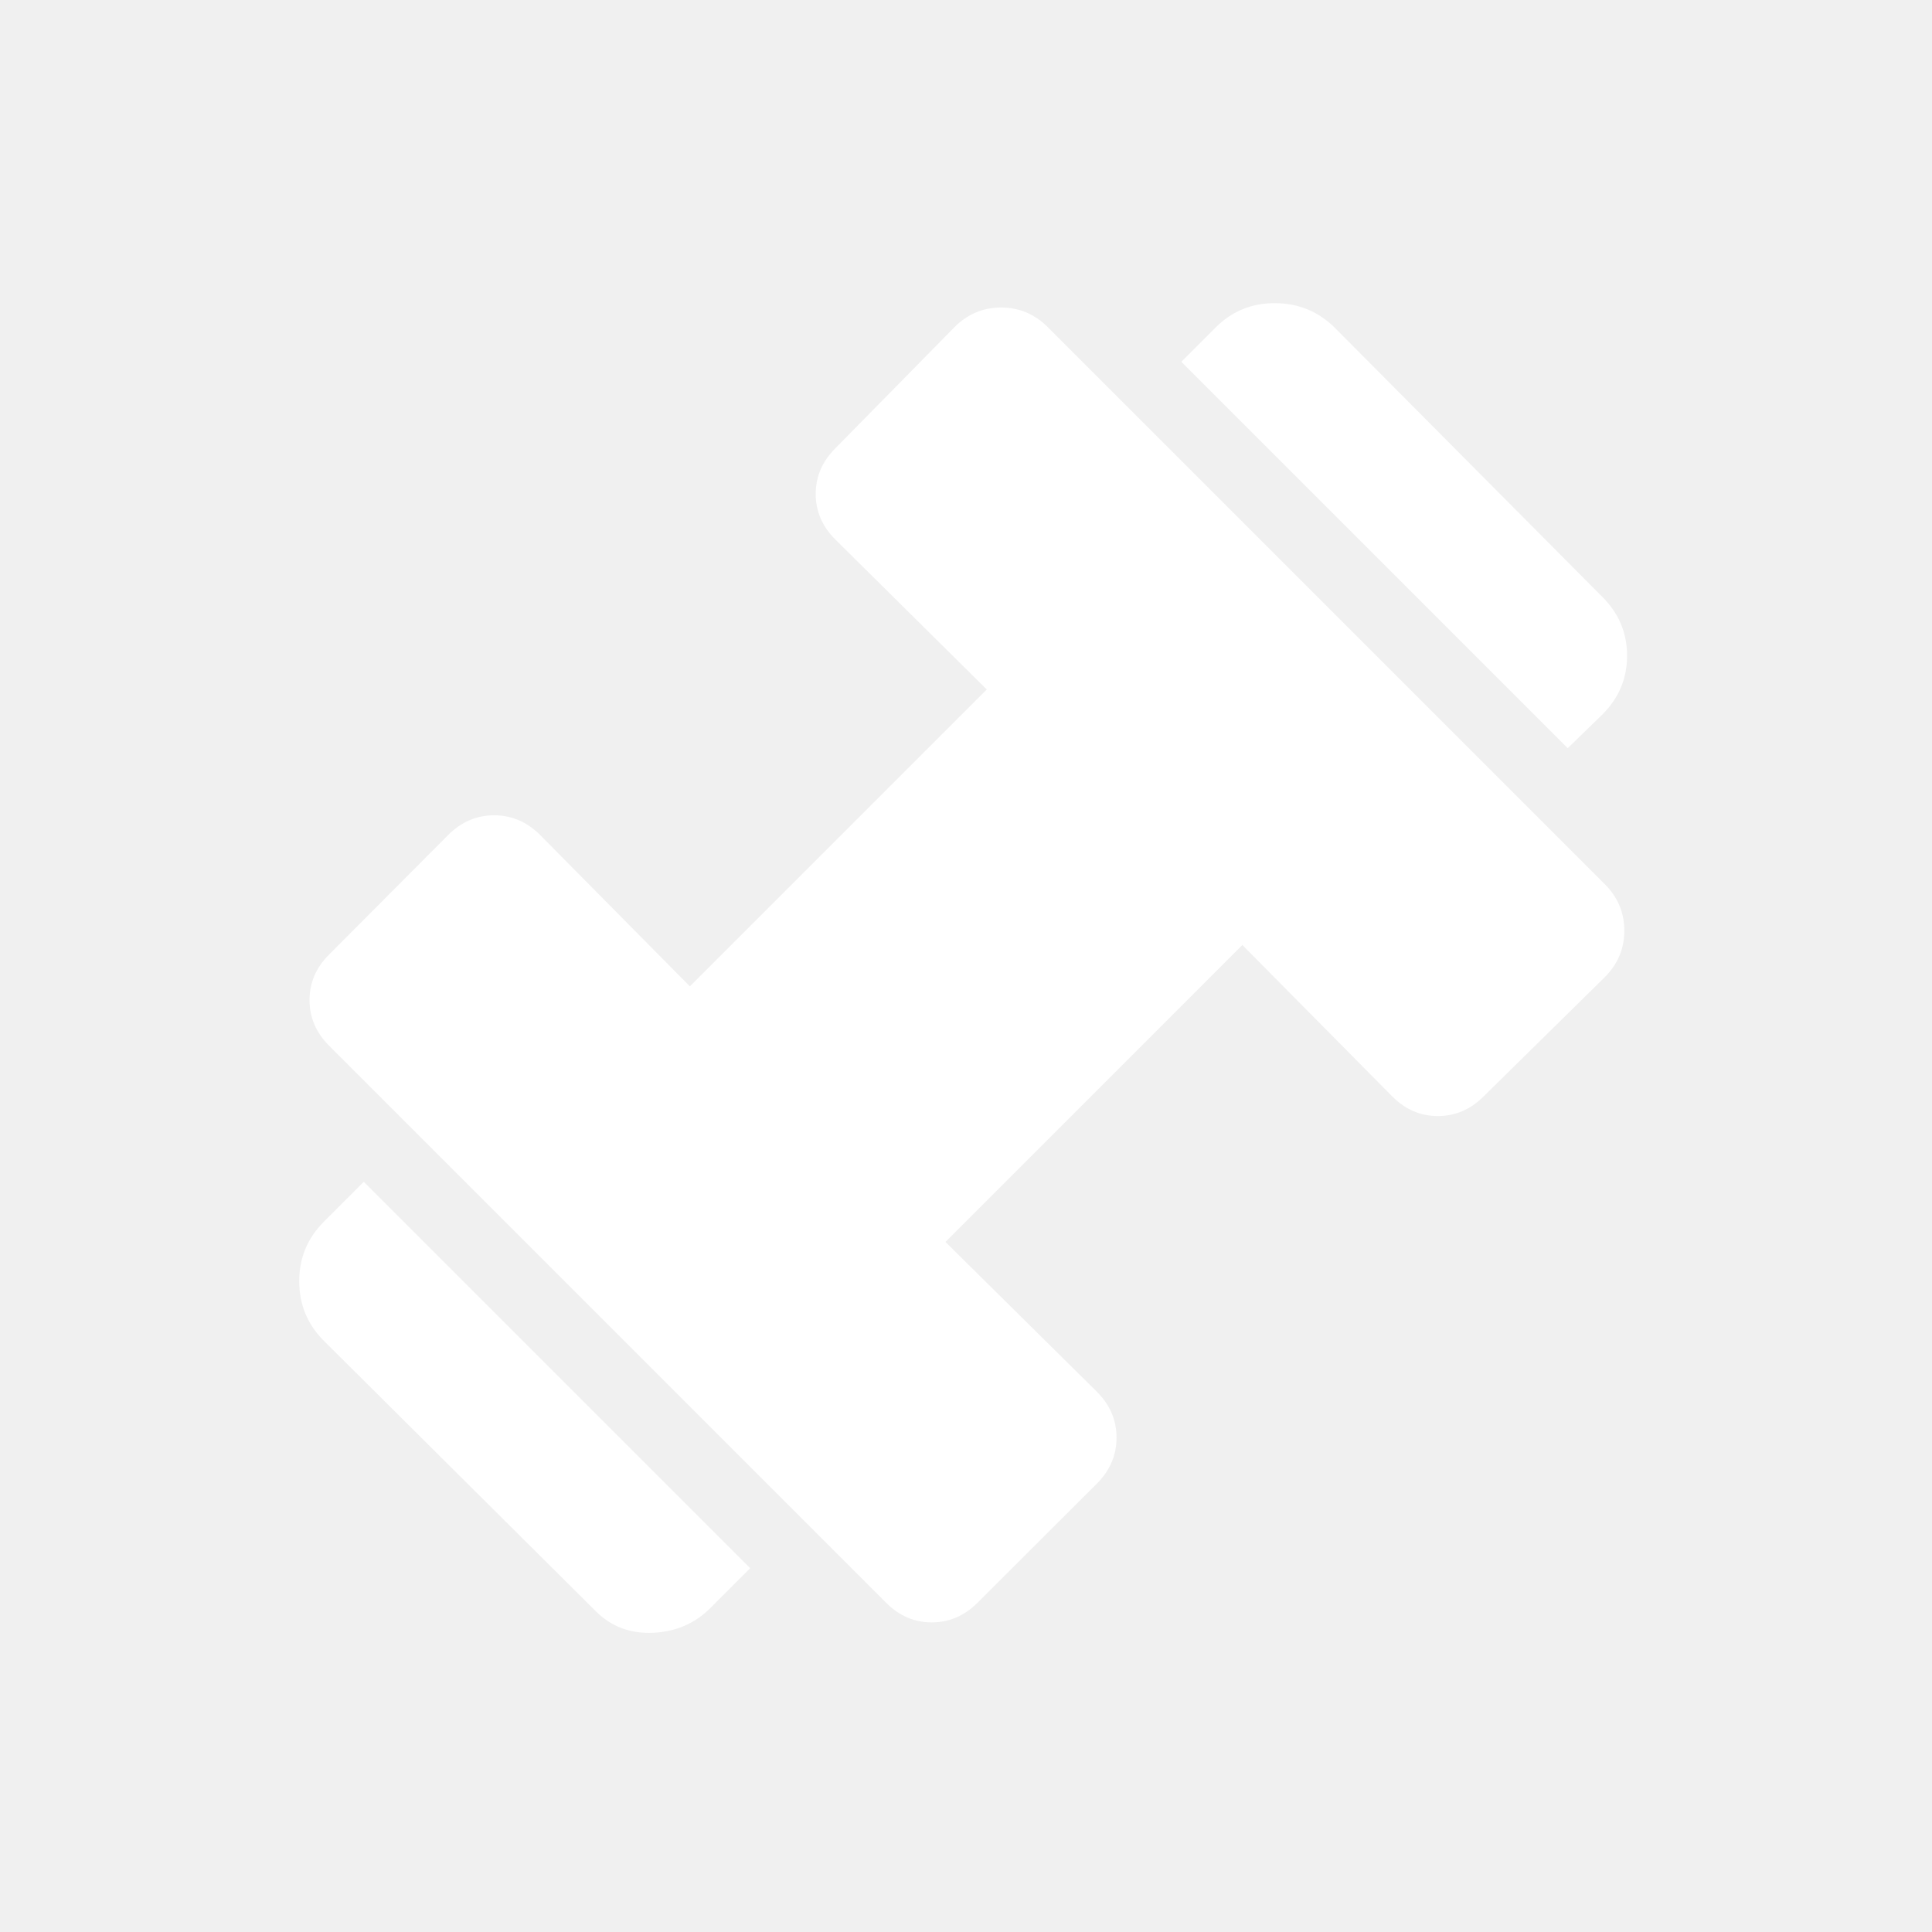
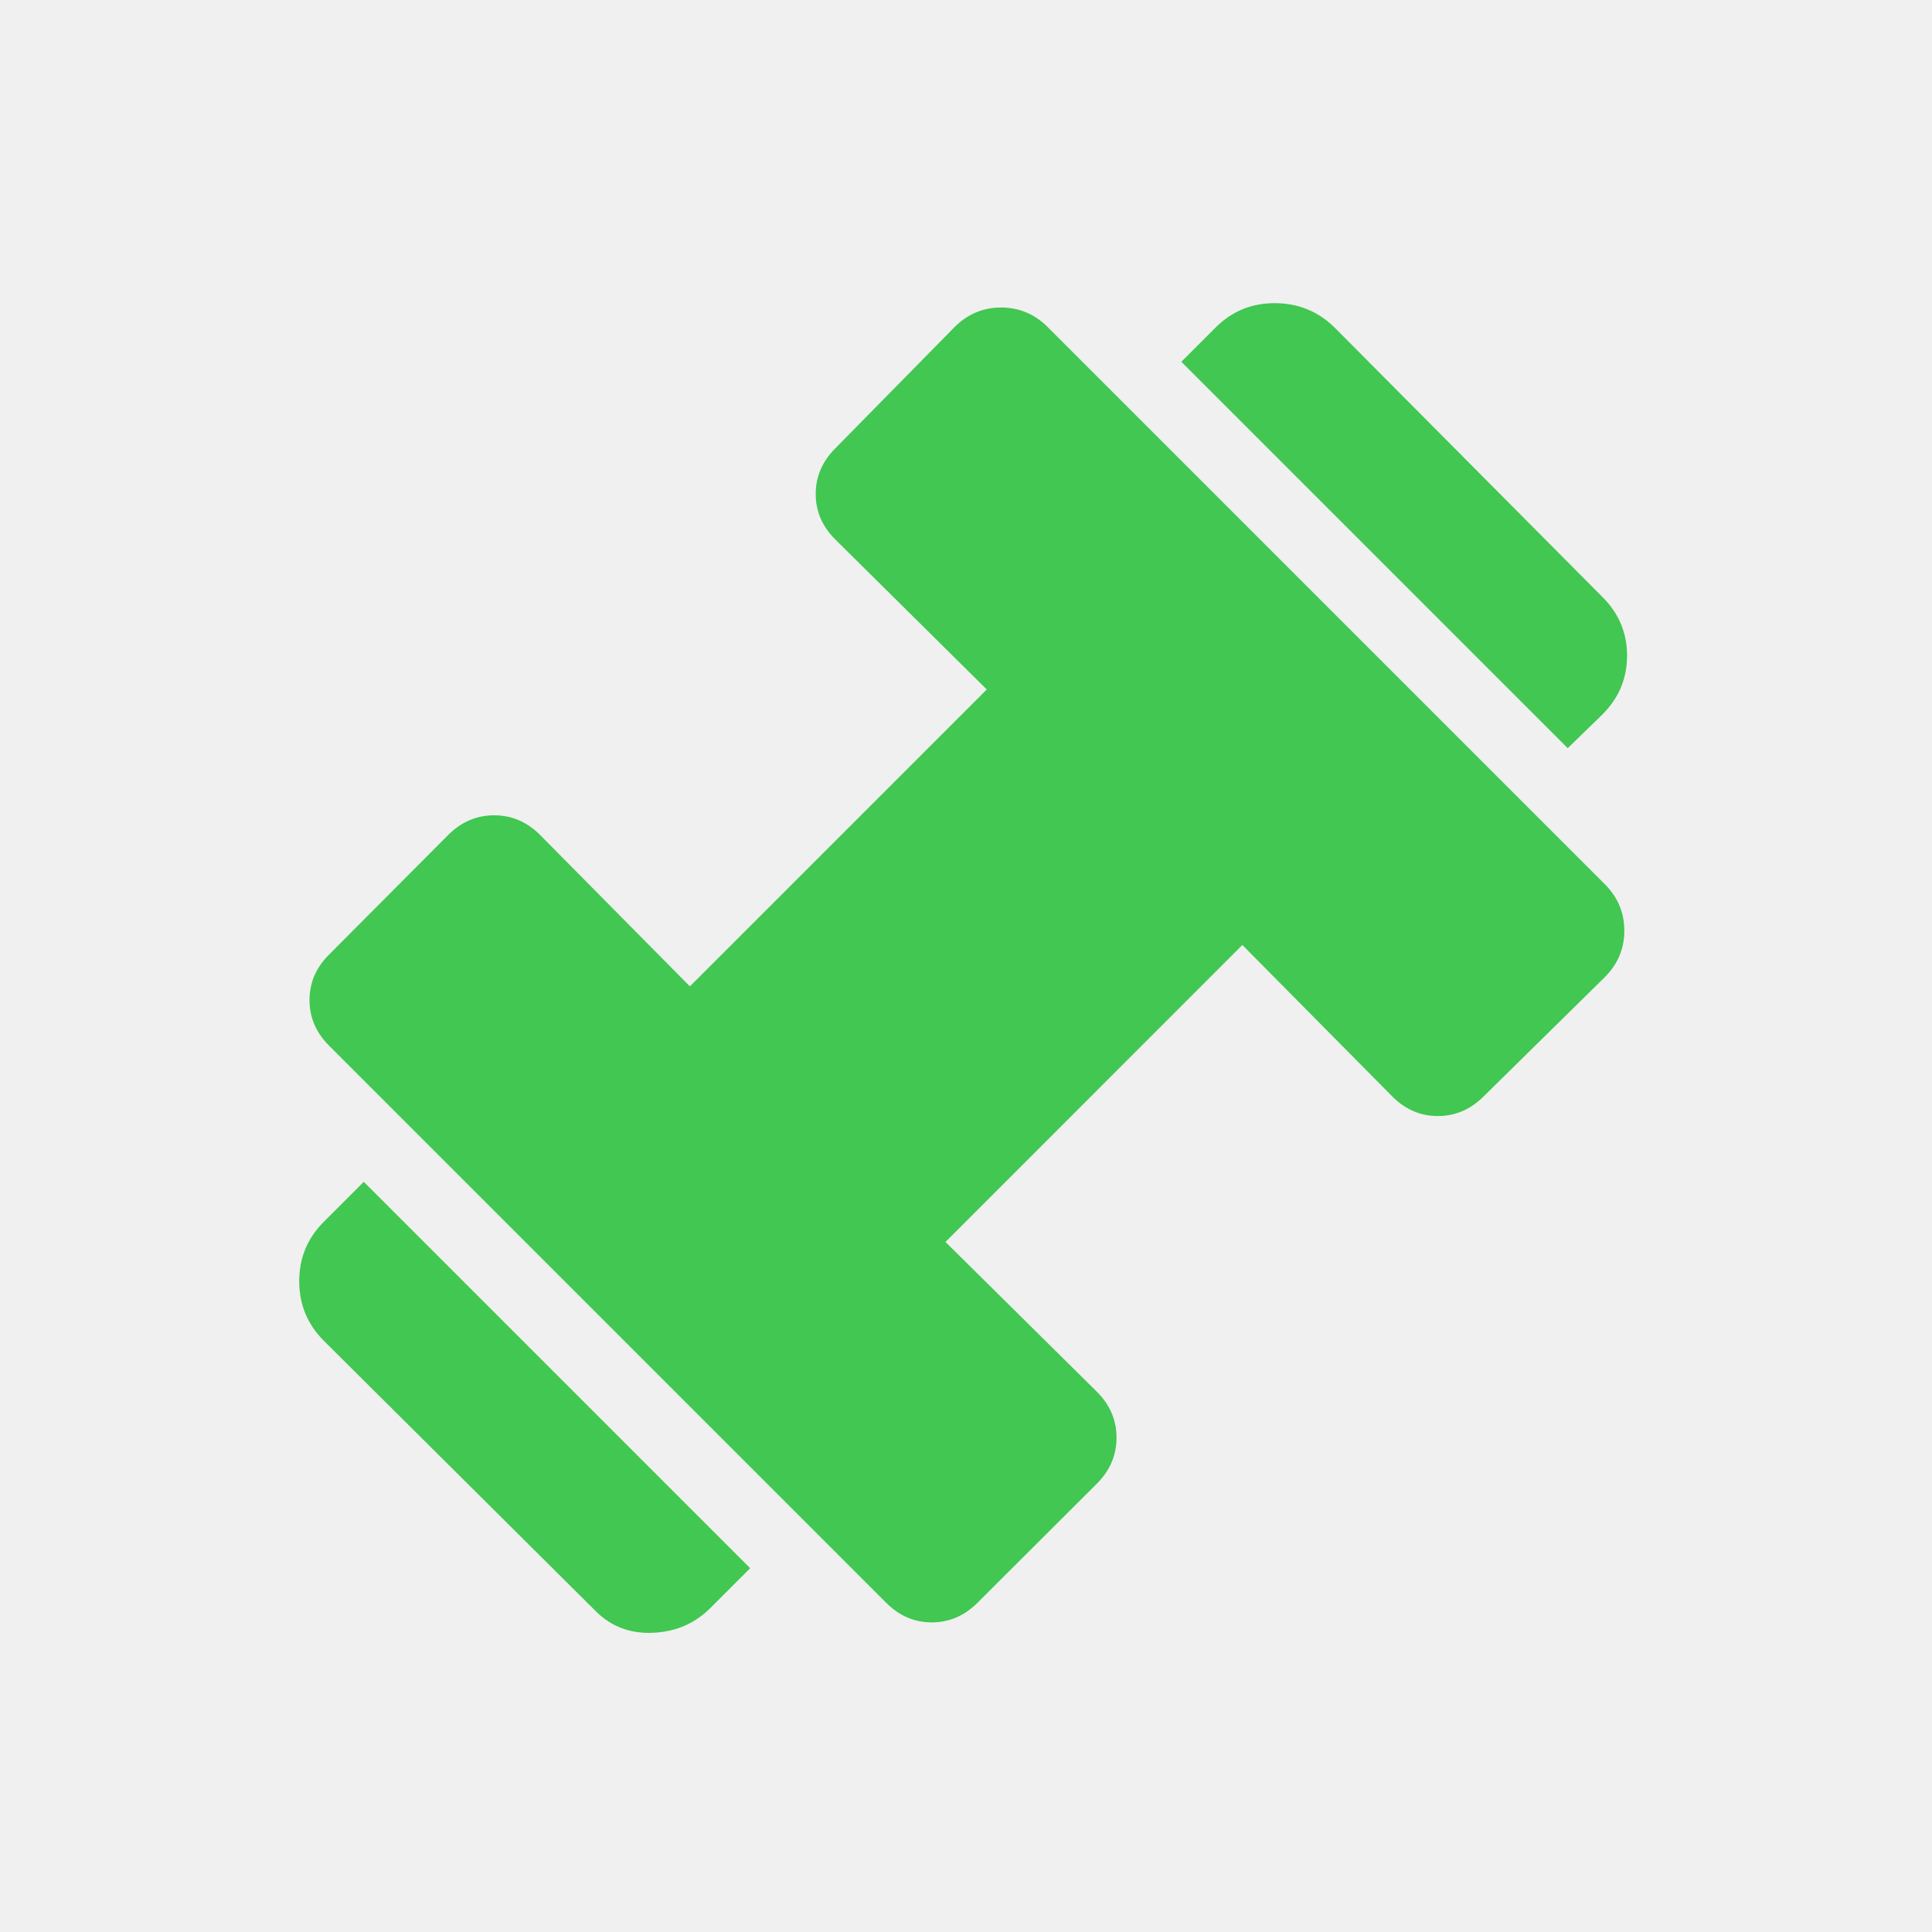
<svg xmlns="http://www.w3.org/2000/svg" width="24" height="24" viewBox="0 0 24 24" fill="none">
  <g id="material-symbols-light:exercise">
-     <path id="Vector" d="M19.475 9.294L14.675 4.494L15.1 4.069C15.304 3.865 15.551 3.764 15.842 3.766C16.133 3.768 16.381 3.871 16.585 4.075L19.905 7.415C20.11 7.619 20.212 7.862 20.212 8.145C20.212 8.428 20.11 8.671 19.906 8.875L19.475 9.294ZM8.823 19.977C8.631 20.168 8.395 20.27 8.113 20.283C7.831 20.296 7.594 20.207 7.402 20.016L4.023 16.656C3.819 16.452 3.717 16.205 3.717 15.916C3.717 15.627 3.819 15.381 4.023 15.177L4.519 14.681L9.319 19.481L8.823 19.977ZM12.141 19.912C11.979 20.073 11.79 20.154 11.575 20.154C11.36 20.154 11.171 20.073 11.01 19.912L4.088 12.99C3.926 12.828 3.845 12.639 3.845 12.424C3.845 12.209 3.925 12.02 4.087 11.859L5.57 10.37C5.732 10.209 5.921 10.128 6.139 10.128C6.356 10.128 6.545 10.209 6.707 10.37L8.57 12.253L12.258 8.565L10.376 6.701C10.214 6.54 10.133 6.351 10.133 6.136C10.133 5.921 10.214 5.732 10.376 5.57L11.858 4.063C12.02 3.901 12.213 3.82 12.436 3.82C12.659 3.82 12.852 3.901 13.014 4.062L19.935 10.983C20.097 11.145 20.178 11.338 20.178 11.561C20.178 11.784 20.097 11.977 19.935 12.139L18.428 13.622C18.266 13.783 18.077 13.864 17.862 13.864C17.646 13.864 17.458 13.783 17.297 13.622L15.433 11.739L11.745 15.428L13.628 17.291C13.789 17.452 13.87 17.642 13.87 17.859C13.87 18.076 13.789 18.266 13.628 18.428L12.141 19.912Z" fill="white" />
+     <path id="Vector" d="M19.475 9.294L14.675 4.494L15.1 4.069C15.304 3.865 15.551 3.764 15.842 3.766C16.133 3.768 16.381 3.871 16.585 4.075L19.905 7.415C20.11 7.619 20.212 7.862 20.212 8.145C20.212 8.428 20.11 8.671 19.906 8.875L19.475 9.294ZM8.823 19.977C8.631 20.168 8.395 20.27 8.113 20.283C7.831 20.296 7.594 20.207 7.402 20.016L4.023 16.656C3.819 16.452 3.717 16.205 3.717 15.916C3.717 15.627 3.819 15.381 4.023 15.177L4.519 14.681L9.319 19.481L8.823 19.977ZM12.141 19.912C11.979 20.073 11.79 20.154 11.575 20.154C11.36 20.154 11.171 20.073 11.01 19.912L4.088 12.99C3.926 12.828 3.845 12.639 3.845 12.424C3.845 12.209 3.925 12.02 4.087 11.859L5.57 10.37C5.732 10.209 5.921 10.128 6.139 10.128C6.356 10.128 6.545 10.209 6.707 10.37L8.57 12.253L12.258 8.565L10.376 6.701C10.214 6.54 10.133 6.351 10.133 6.136C10.133 5.921 10.214 5.732 10.376 5.57L11.858 4.063C12.02 3.901 12.213 3.82 12.436 3.82C12.659 3.82 12.852 3.901 13.014 4.062L19.935 10.983C20.097 11.145 20.178 11.338 20.178 11.561C20.178 11.784 20.097 11.977 19.935 12.139L18.428 13.622C18.266 13.783 18.077 13.864 17.862 13.864C17.646 13.864 17.458 13.783 17.297 13.622L15.433 11.739L11.745 15.428L13.628 17.291C13.789 17.452 13.87 17.642 13.87 17.859C13.87 18.076 13.789 18.266 13.628 18.428L12.141 19.912Z" fill="#41c752" />
  </g>
</svg>
